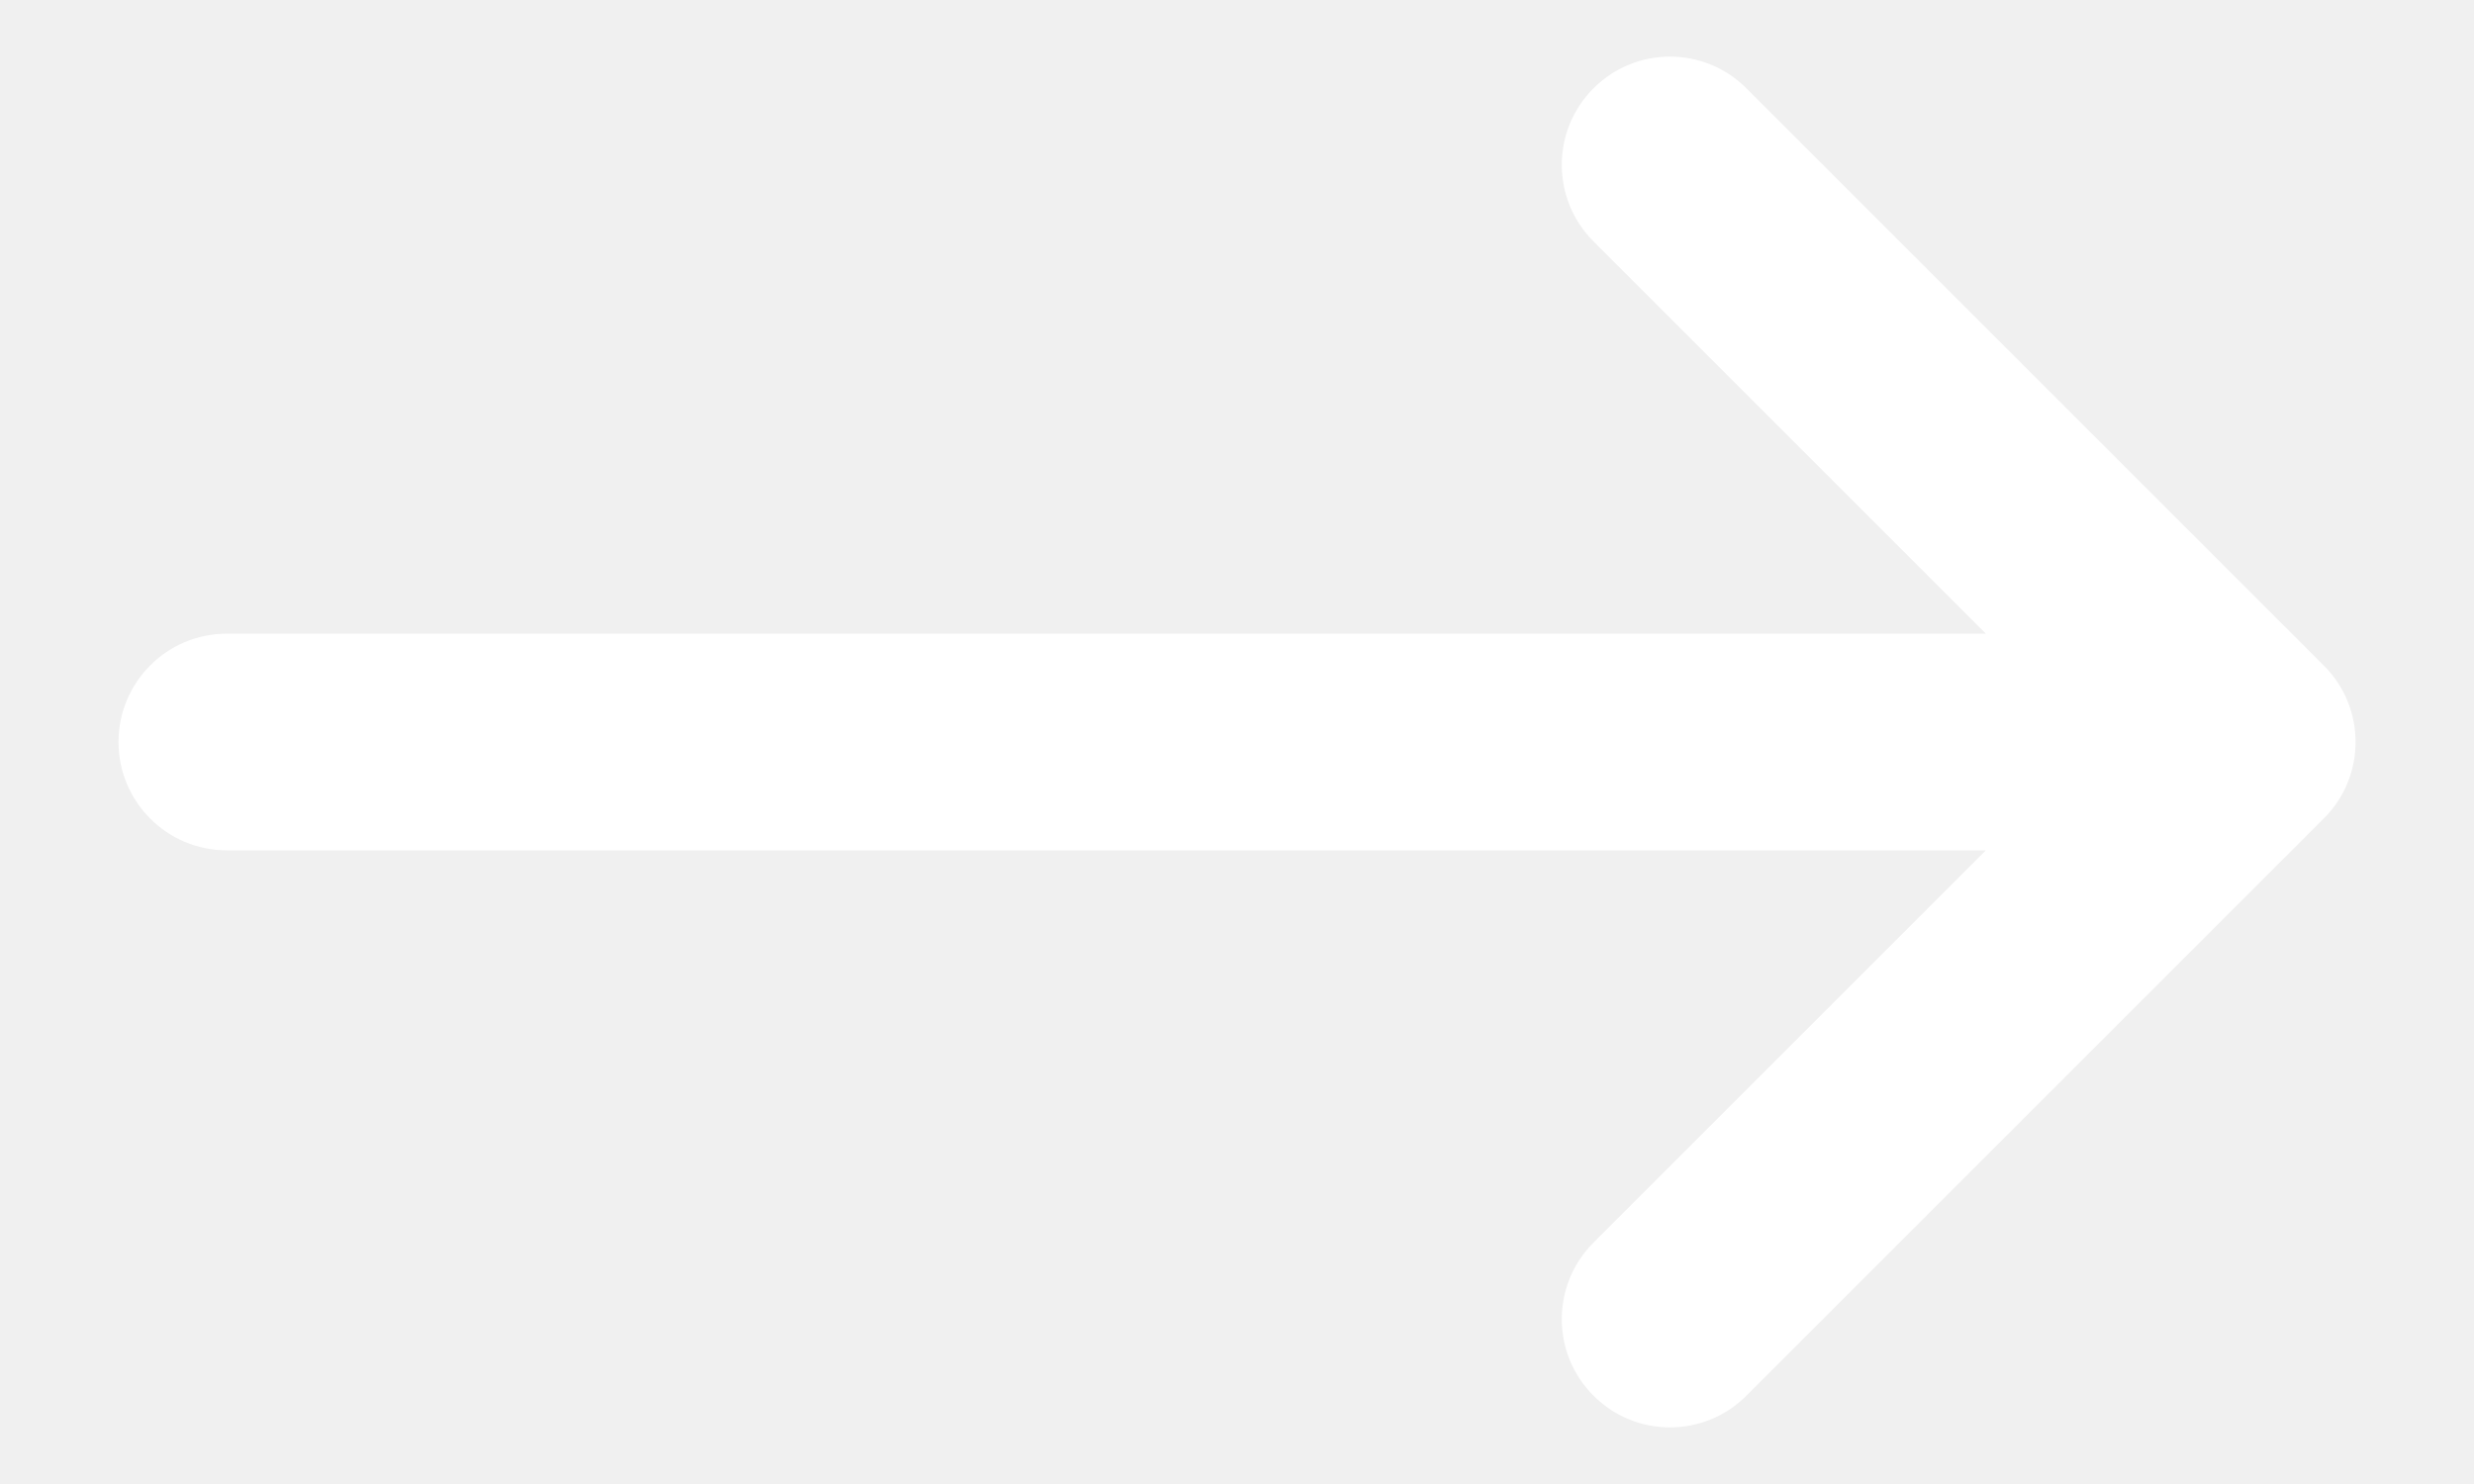
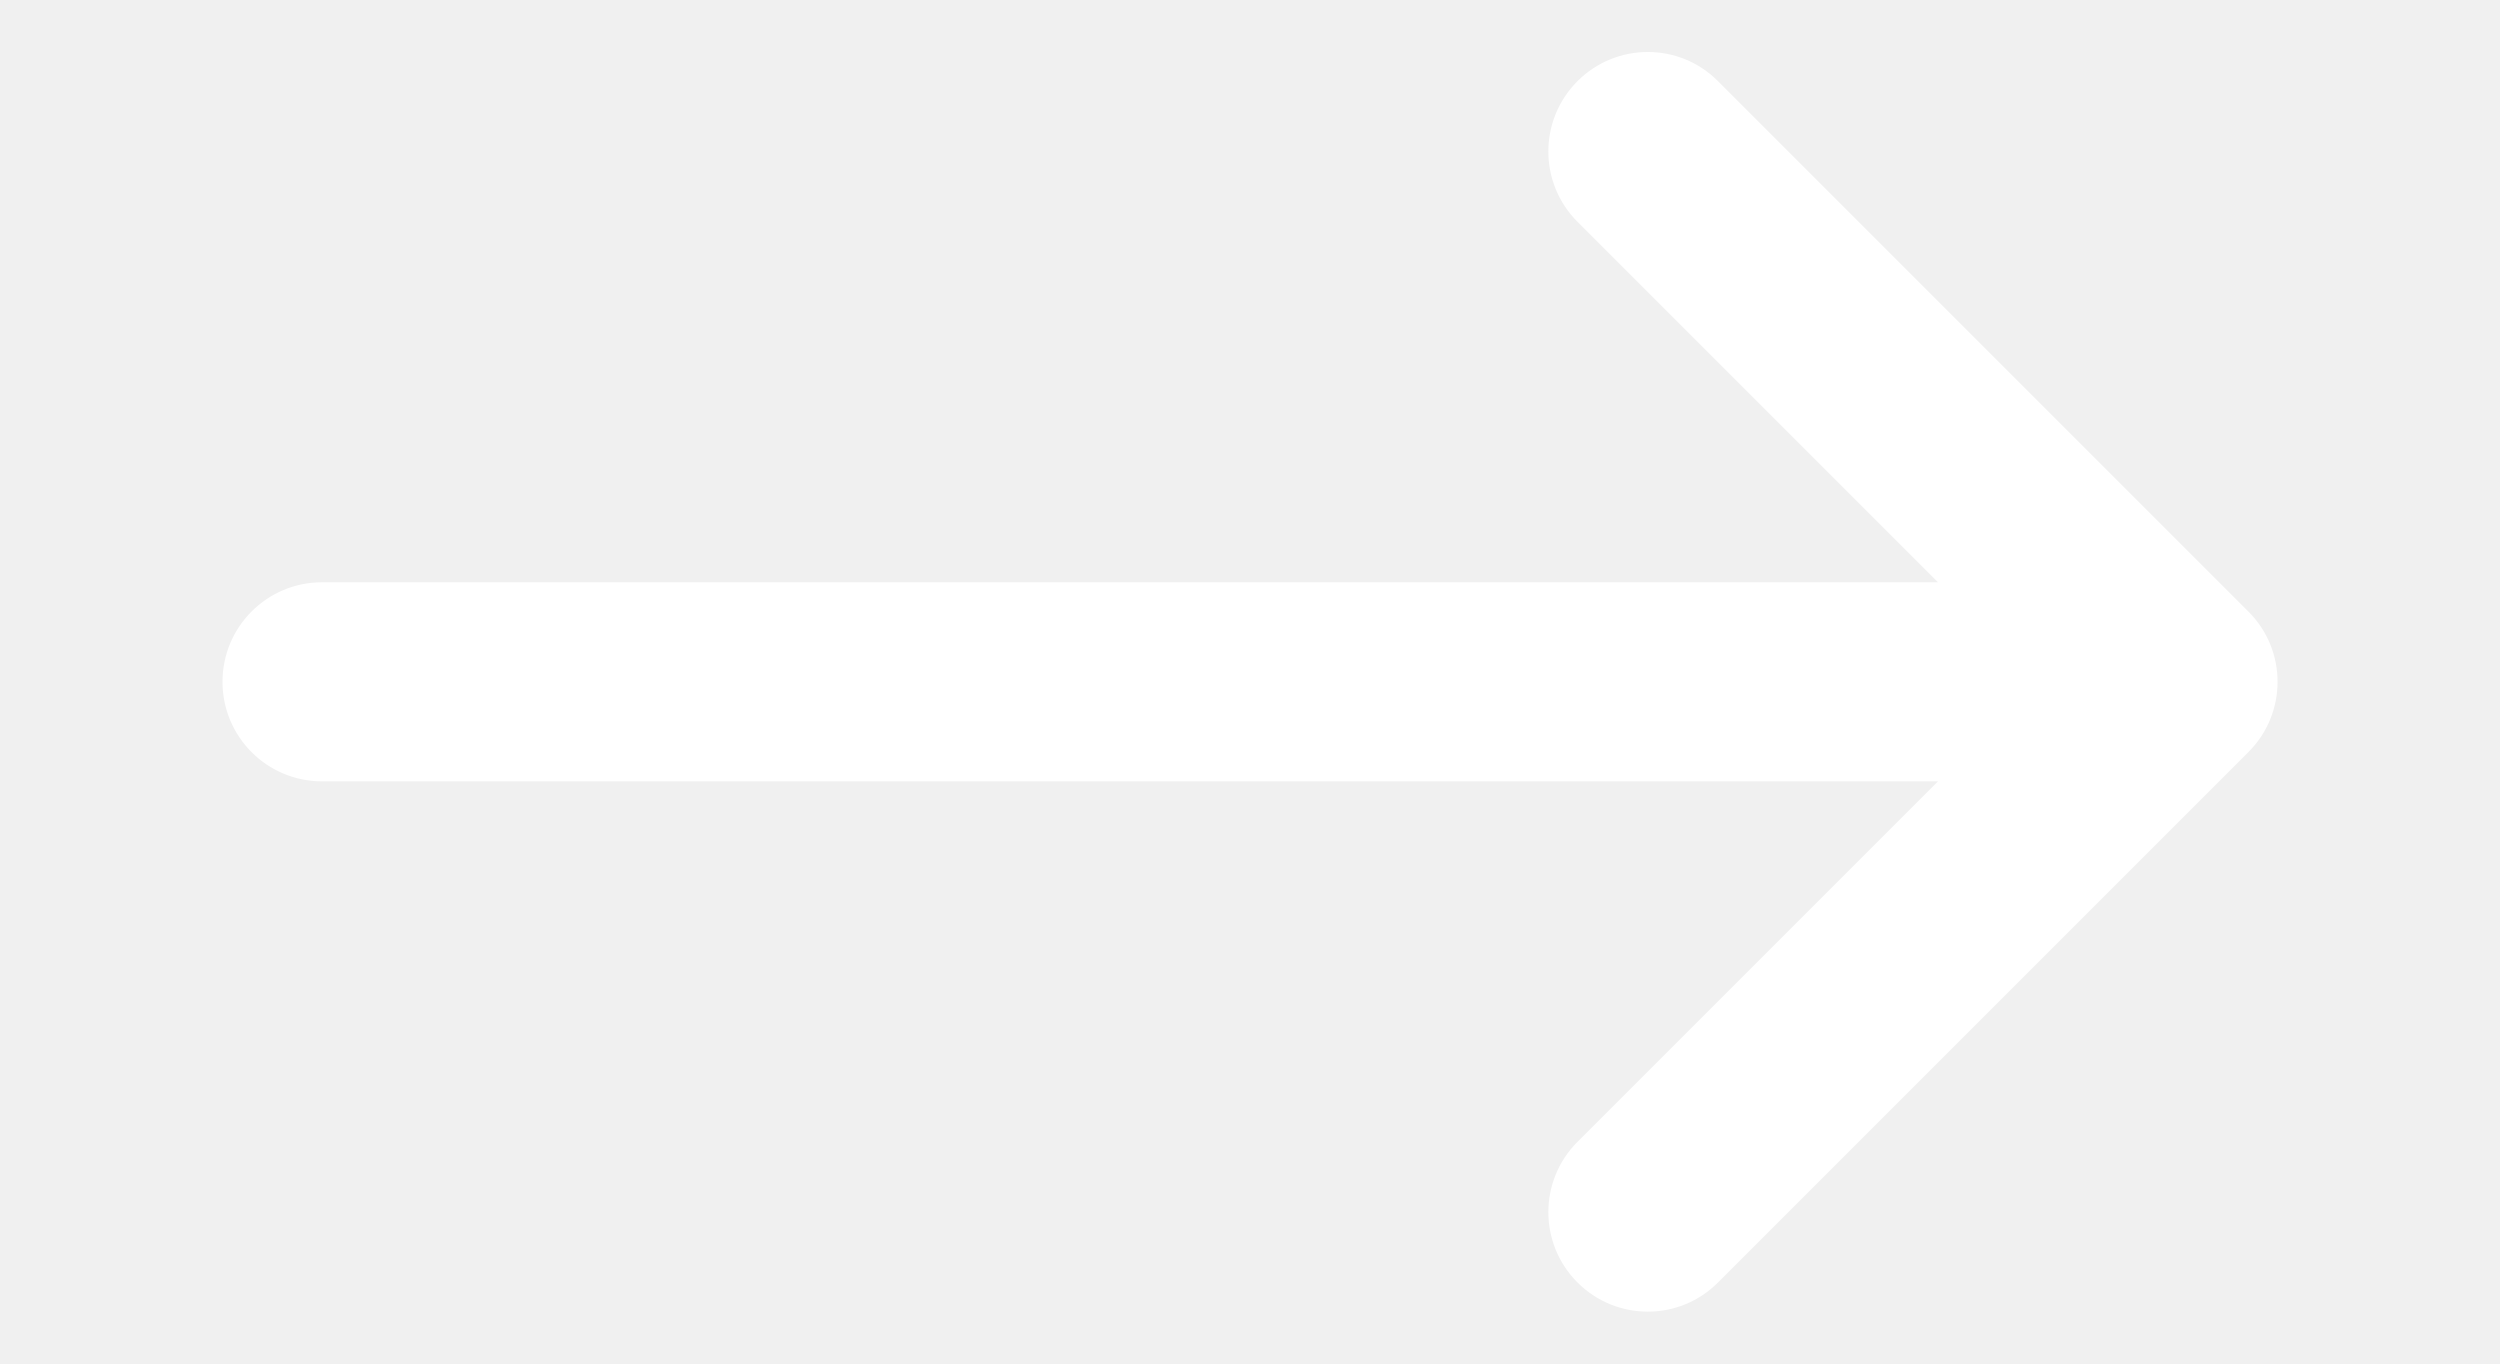
- <svg xmlns="http://www.w3.org/2000/svg" width="10" height="6" viewBox="0 0 10 6" fill="none">
-   <path fill-rule="evenodd" clip-rule="evenodd" d="M6.441 5.643C6.27 5.472 6.27 5.195 6.441 5.024L8.027 3.438H0.917C0.675 3.438 0.479 3.242 0.479 3C0.479 2.758 0.675 2.562 0.917 2.562H8.027L6.441 0.976C6.27 0.805 6.27 0.528 6.441 0.357C6.612 0.186 6.888 0.186 7.059 0.357L9.393 2.691C9.564 2.861 9.564 3.139 9.393 3.309L7.059 5.643C6.888 5.814 6.612 5.814 6.441 5.643Z" fill="white" />
+ <svg xmlns="http://www.w3.org/2000/svg" width="22" height="12" viewBox="0 0 10 6" fill="none">
+   <path fill-rule="evenodd" clip-rule="evenodd" d="M6.441 5.643C6.27 5.472 6.27 5.195 6.441 5.024L8.027 3.438H0.917C0.675 3.438 0.479 3.242 0.479 3C0.479 2.758 0.675 2.562 0.917 2.562H8.027L6.441 0.976C6.27 0.805 6.27 0.528 6.441 0.357C6.612 0.186 6.889 0.186 7.059 0.357L9.393 2.691C9.564 2.861 9.564 3.139 9.393 3.309L7.059 5.643C6.889 5.814 6.612 5.814 6.441 5.643Z" fill="white" />
</svg>
